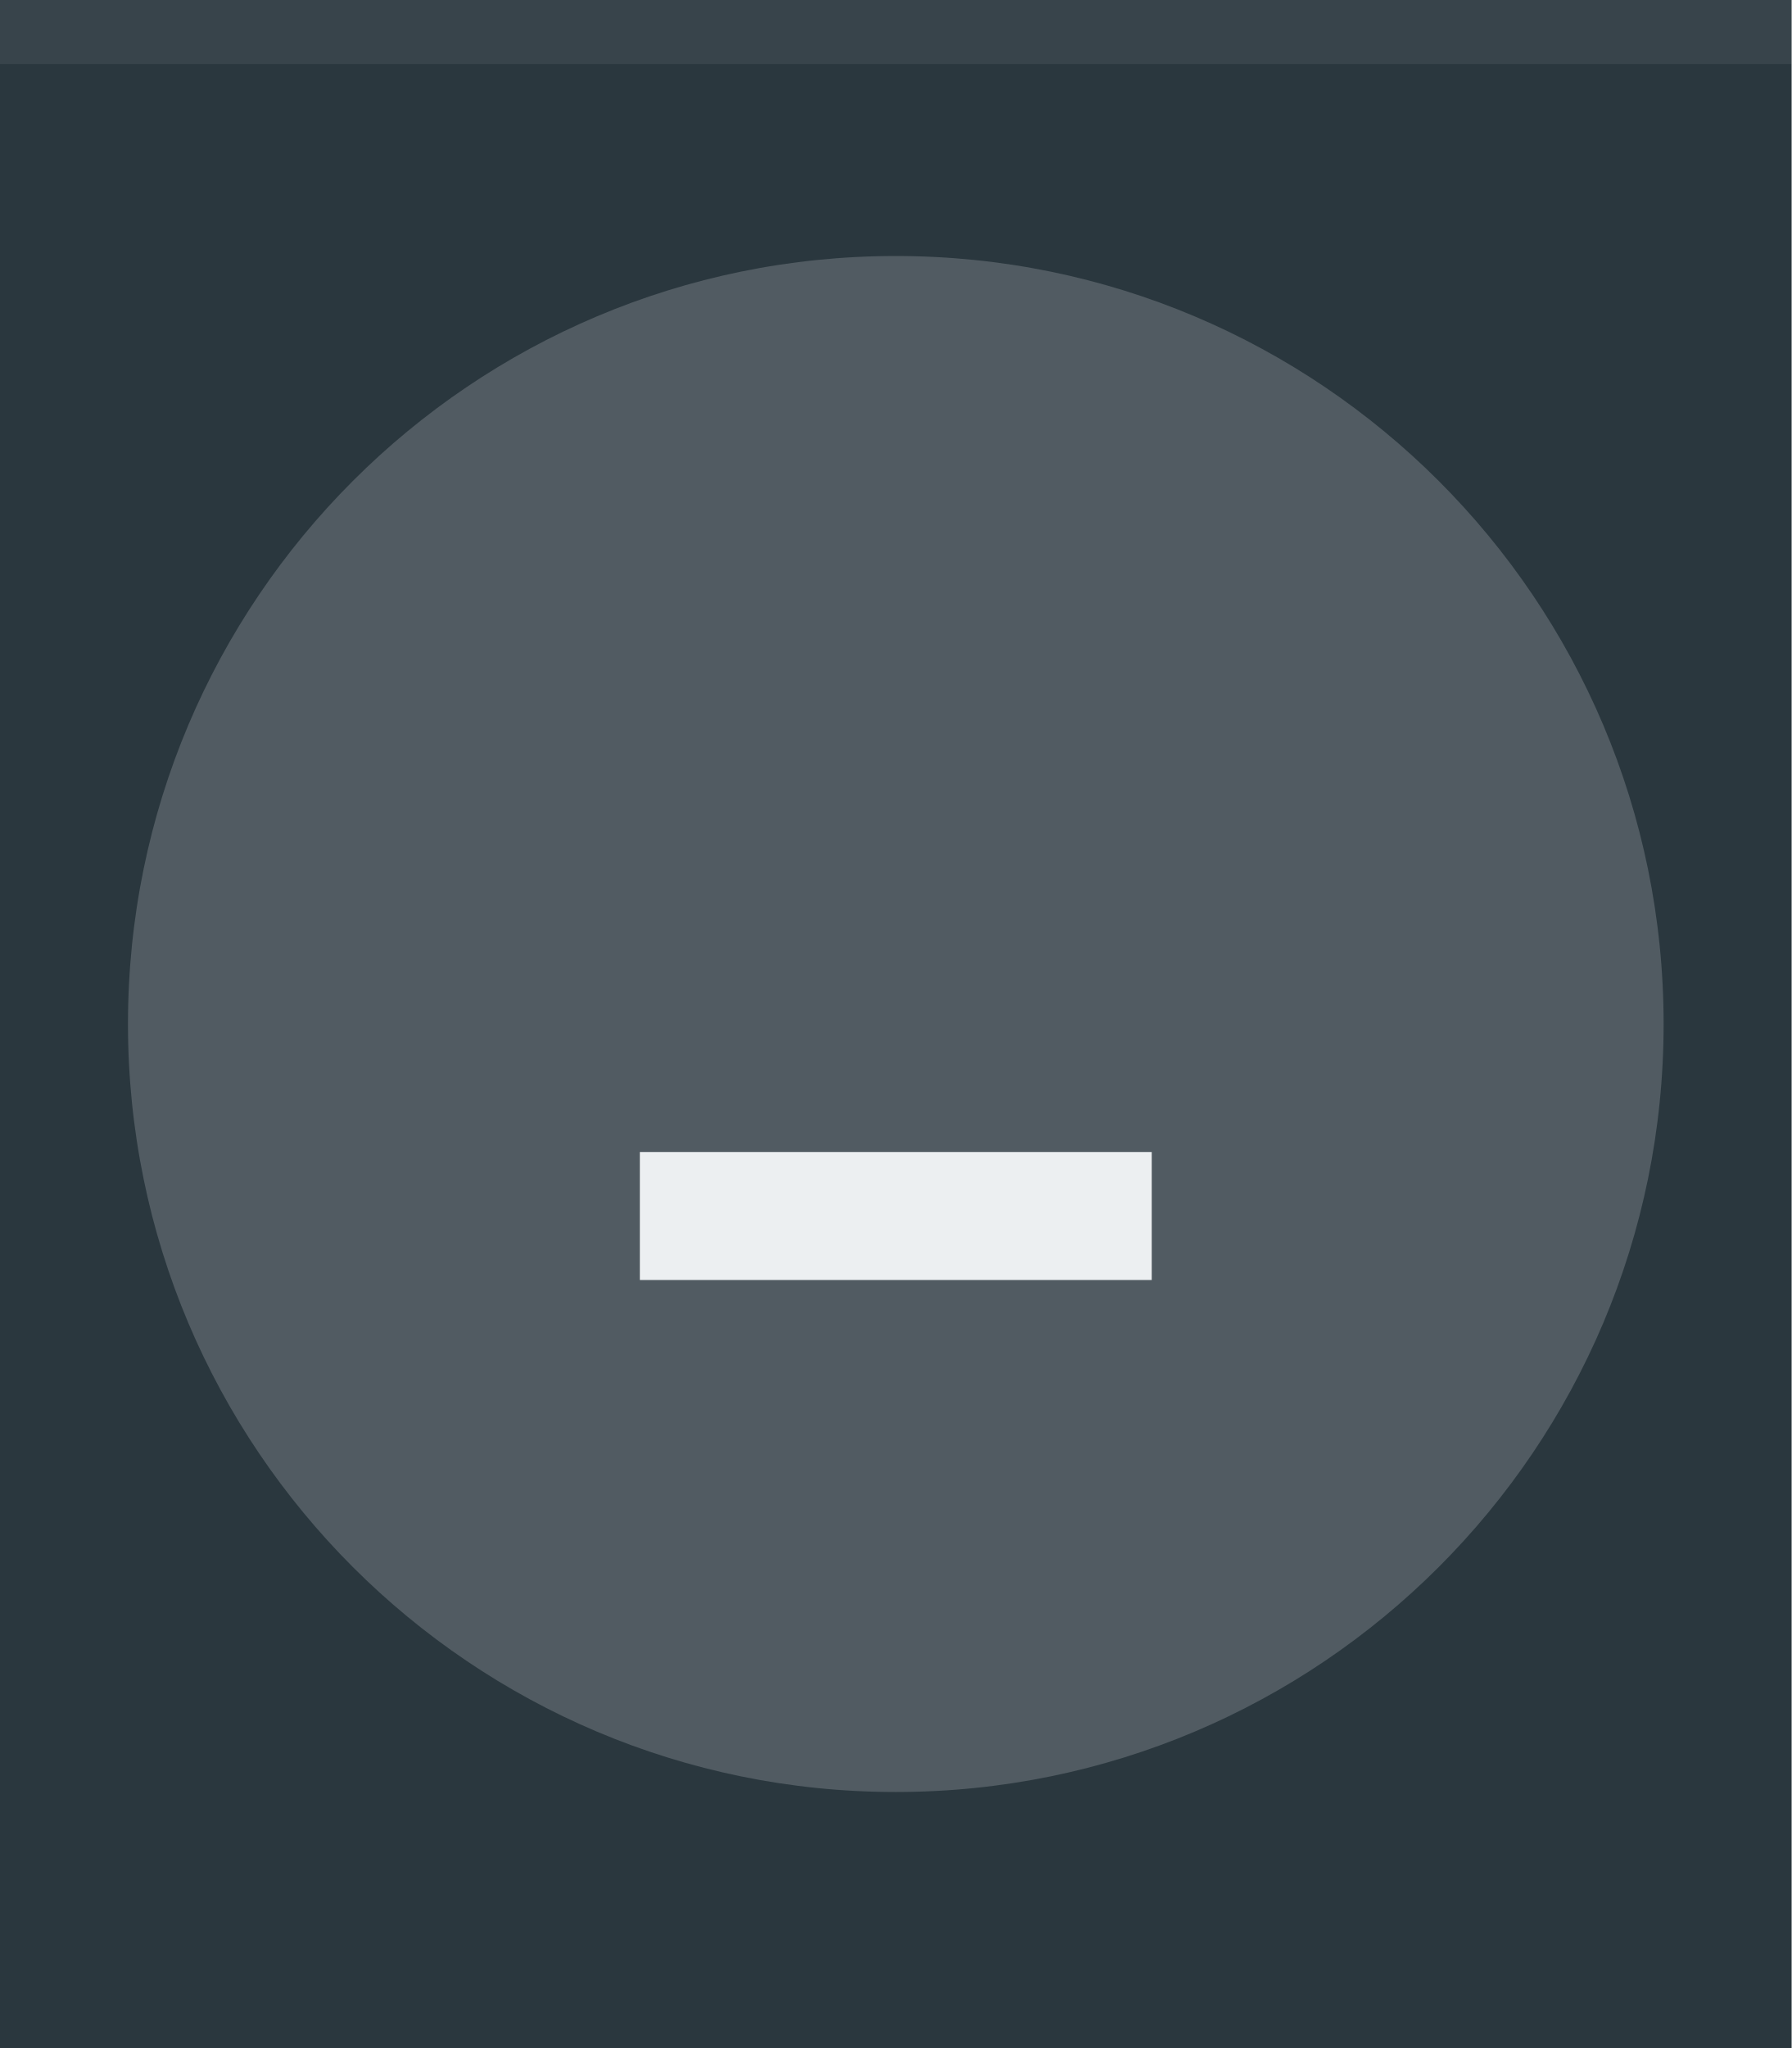
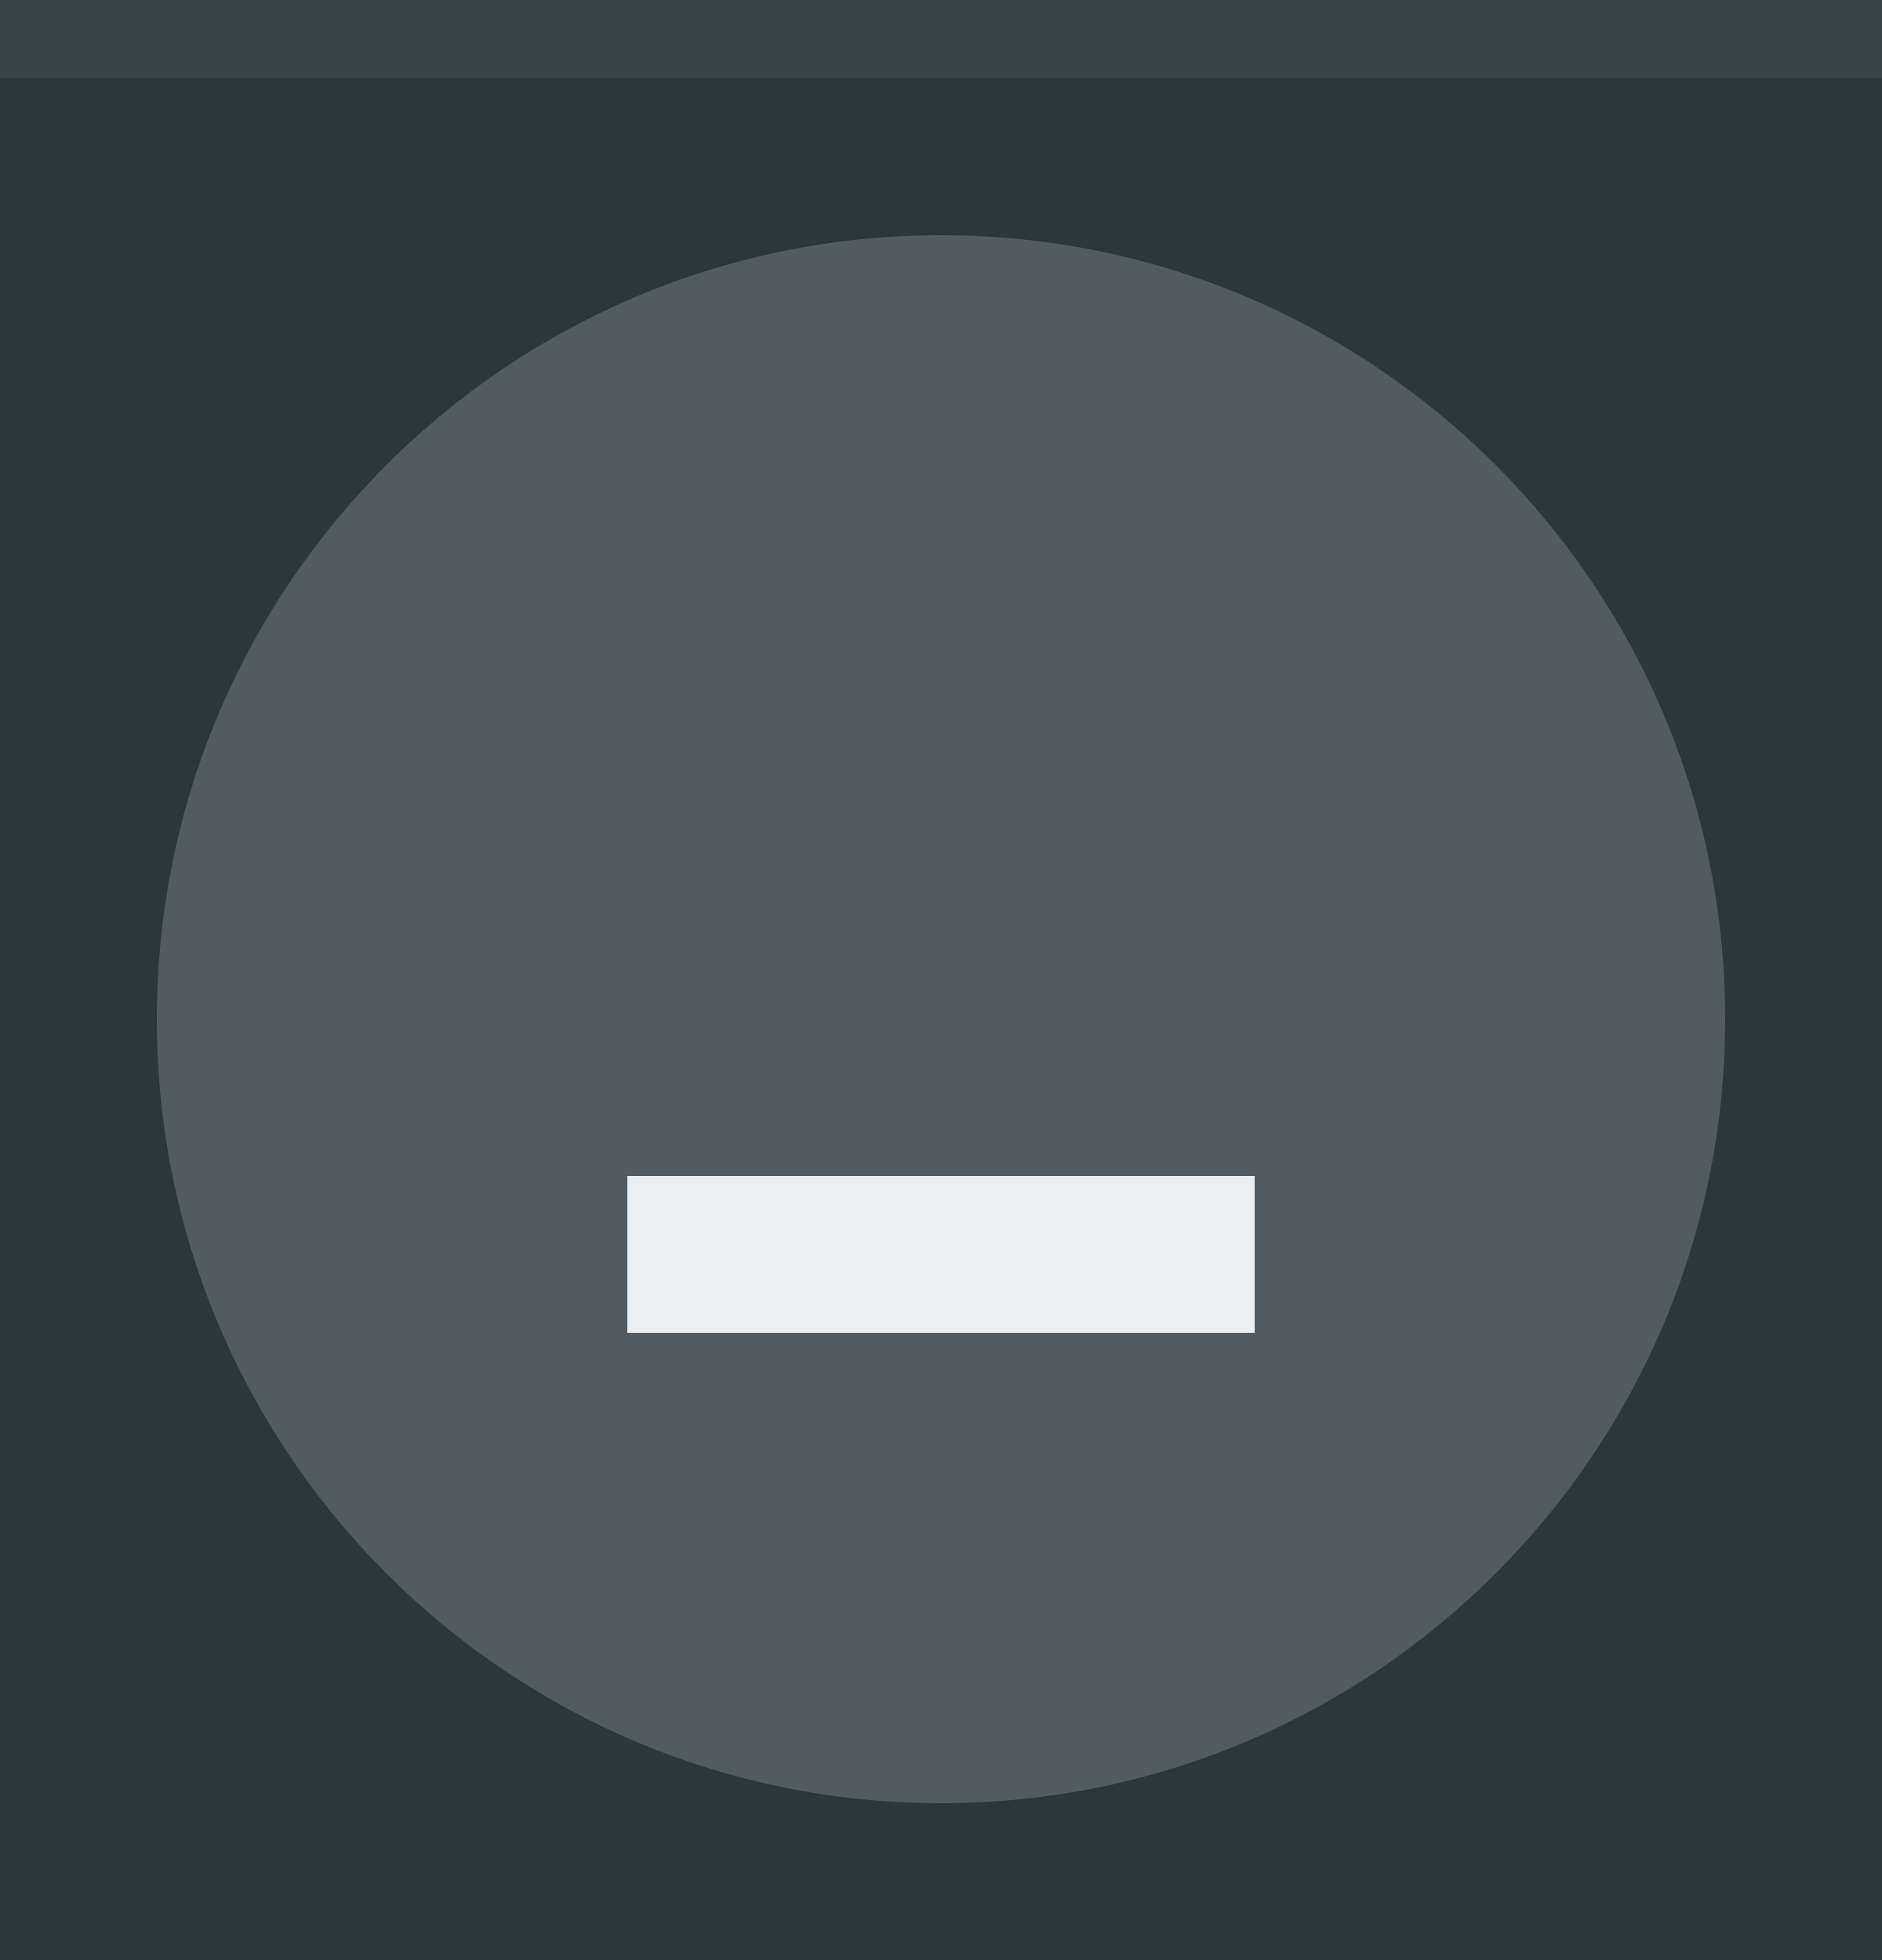
- <svg xmlns="http://www.w3.org/2000/svg" width="28" height="32" viewBox="0 0 28 32" id="svg4142" version="1.1">
+ <svg xmlns="http://www.w3.org/2000/svg" width="24" height="25" viewBox="0 0 24 25" id="svg4142" version="1.1">
  <defs id="defs4144" />
-   <g id="layer1" transform="translate(0,-1020.362)">
-     <rect style="opacity:1;fill:#2a373e;fill-opacity:1;fill-rule:evenodd;stroke:none;stroke-width:2.745;stroke-linecap:butt;stroke-linejoin:miter;stroke-miterlimit:4;stroke-dasharray:none;stroke-dashoffset:478.437;stroke-opacity:1" id="rect4741" width="28" height="32" x="0" y="1020.362" />
-     <circle style="fill:#eceff1;fill-opacity:0.2;stroke:none;stroke-width:0.5;stroke-linejoin:miter;stroke-miterlimit:4;stroke-dasharray:none;stroke-opacity:1" id="path2994" cx="1036.362" cy="-14" r="12" transform="matrix(0,1,-1,0,0,0)" />
-     <rect style="opacity:1;fill:#eceff1;fill-opacity:1;fill-rule:evenodd;stroke:none;stroke-width:2.745;stroke-linecap:butt;stroke-linejoin:miter;stroke-miterlimit:4;stroke-dasharray:none;stroke-dashoffset:478.437;stroke-opacity:1" id="rect4853" width="8" height="2" x="10" y="1038.362" />
-     <rect style="opacity:1;fill:#ffffff;fill-opacity:0.07;fill-rule:evenodd;stroke:none;stroke-width:2.745;stroke-linecap:butt;stroke-linejoin:miter;stroke-miterlimit:4;stroke-dasharray:none;stroke-dashoffset:478.437;stroke-opacity:1" id="rect4959" width="28" height="1" x="0" y="1020.362" />
+   <g id="layer1" transform="translate(0,-1027.362)">
+     <rect style="opacity:1;fill:#2a373e;fill-opacity:1;fill-rule:evenodd;stroke:none;stroke-width:2.745;stroke-linecap:butt;stroke-linejoin:miter;stroke-miterlimit:4;stroke-dasharray:none;stroke-dashoffset:478.437;stroke-opacity:1" id="rect4741" width="24" height="25" x="0" y="1027.362" />
+     <circle style="fill:#eceff1;fill-opacity:0.2;stroke:none;stroke-width:0.5;stroke-linejoin:miter;stroke-miterlimit:4;stroke-dasharray:none;stroke-opacity:1" id="path2994" cx="1040.362" cy="-12" transform="matrix(0,1,-1,0,0,0)" r="10" />
+     <rect style="opacity:1;fill:#eceff1;fill-opacity:1;fill-rule:evenodd;stroke:none;stroke-width:2.745;stroke-linecap:butt;stroke-linejoin:miter;stroke-miterlimit:4;stroke-dasharray:none;stroke-dashoffset:478.437;stroke-opacity:1" id="rect4853" width="8" height="2" x="8" y="1042.362" />
+     <rect style="opacity:1;fill:#ffffff;fill-opacity:0.07;fill-rule:evenodd;stroke:none;stroke-width:2.745;stroke-linecap:butt;stroke-linejoin:miter;stroke-miterlimit:4;stroke-dasharray:none;stroke-dashoffset:478.437;stroke-opacity:1" id="rect4959" width="24" height="1" x="0" y="1027.362" />
  </g>
</svg>
